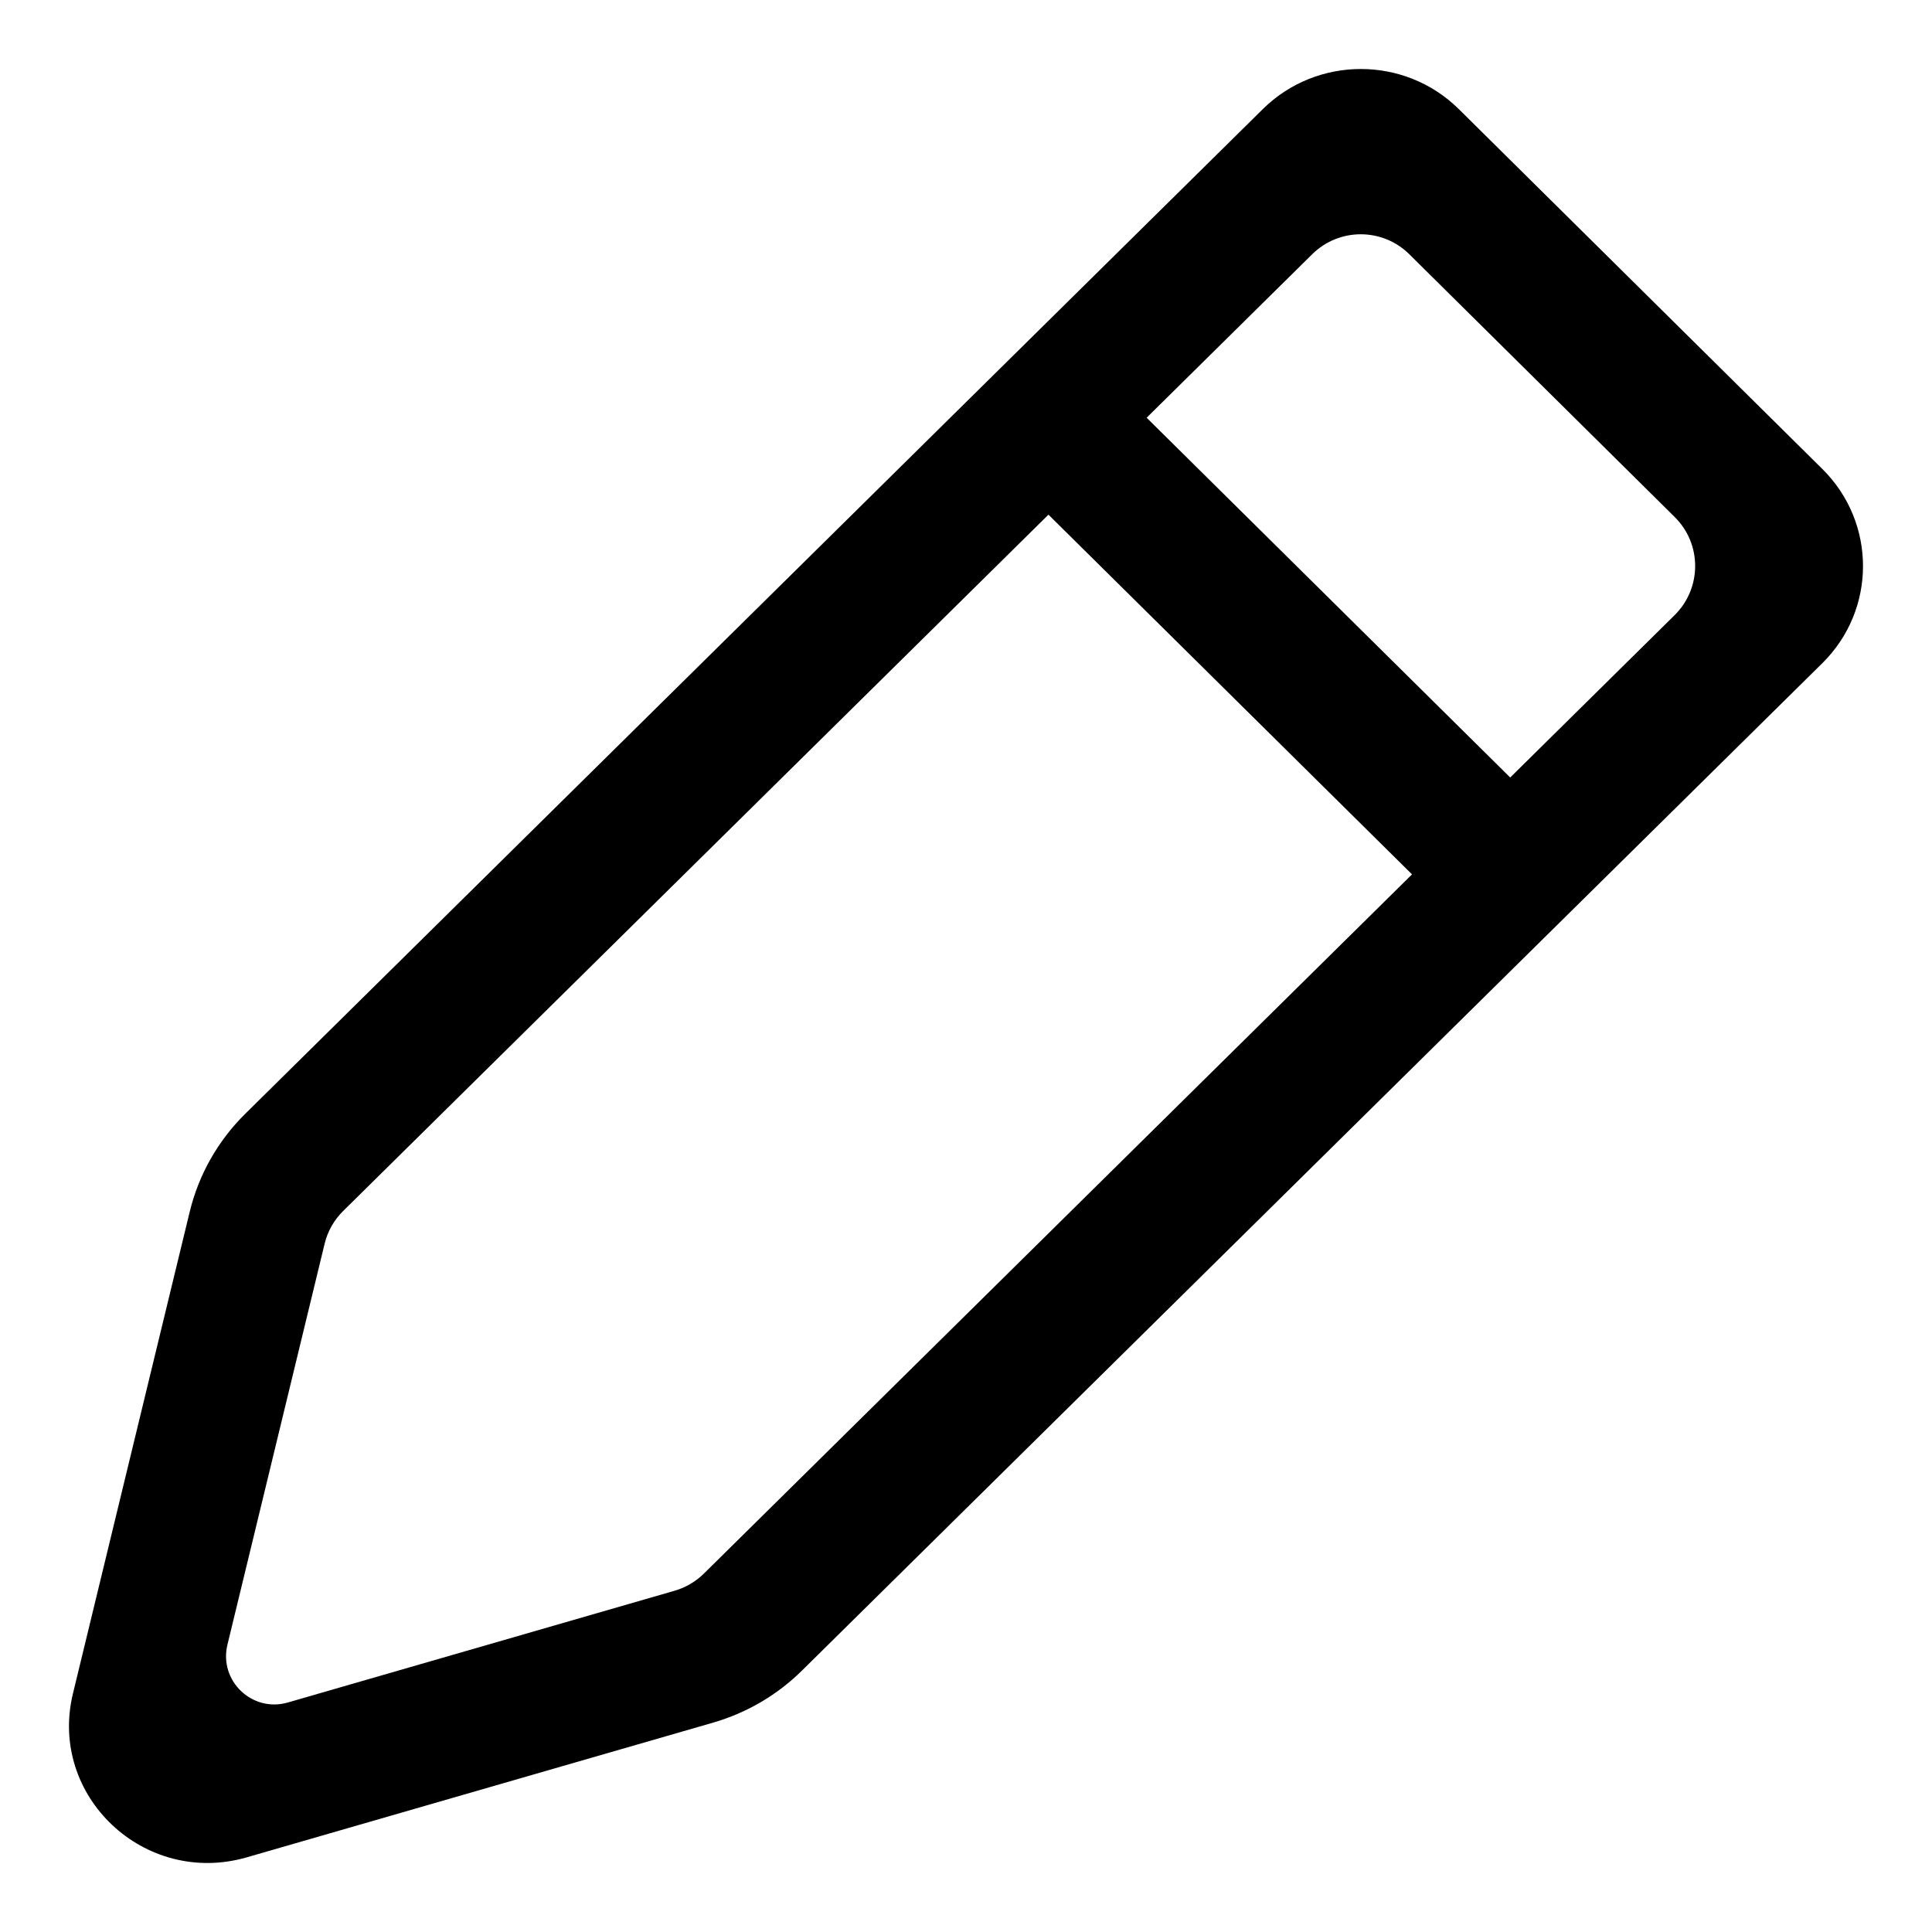
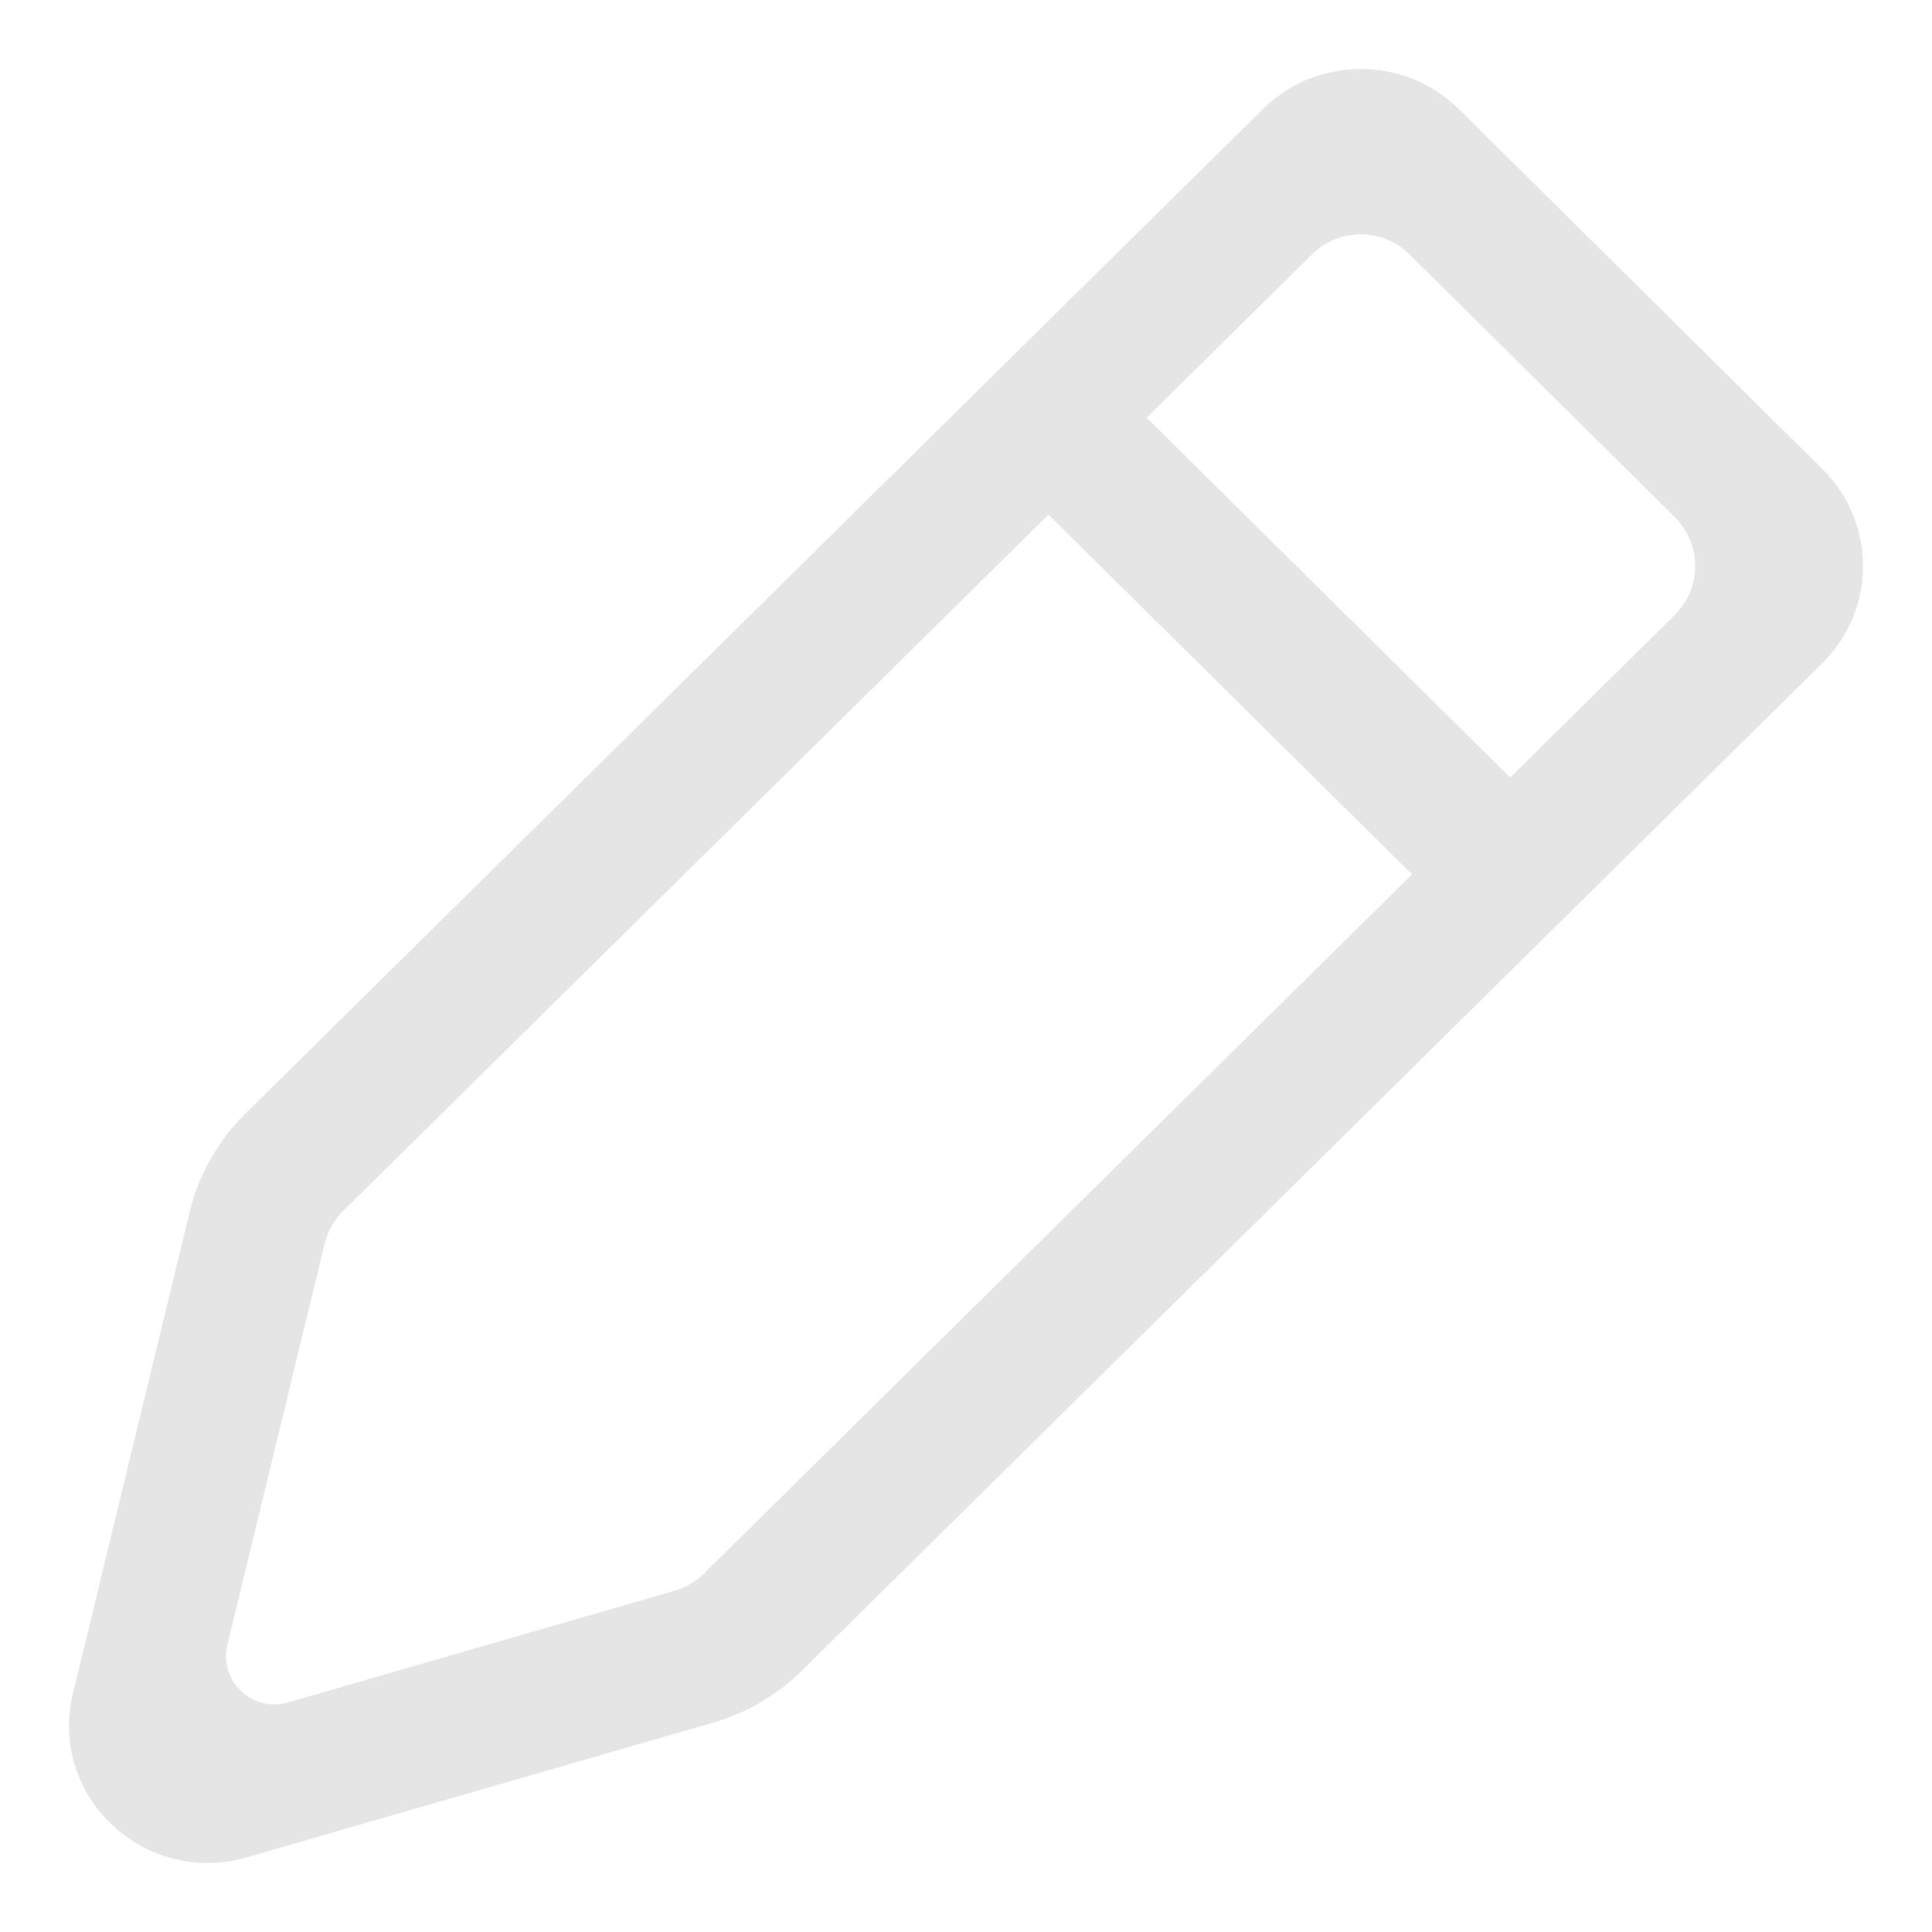
- <svg xmlns="http://www.w3.org/2000/svg" width="800px" height="800px" viewBox="0 0 28 28" fill="none">
-   <path clip-rule="evenodd" d="M26.41 9.612C27.196 8.836 27.197 7.576 26.412 6.798L21.144 1.583C20.36 0.806 19.087 0.806 18.302 1.581L3.552 16.144C3.158 16.534 2.88 17.024 2.75 17.56L1.057 24.545C0.697 26.03 2.094 27.346 3.576 26.918L10.337 24.965C10.822 24.824 11.264 24.566 11.622 24.212L26.41 9.612ZM20.464 12.672L10.202 22.805C10.083 22.922 9.935 23.009 9.774 23.055L4.171 24.674C3.654 24.823 3.17 24.359 3.296 23.837L4.705 18.024C4.748 17.845 4.841 17.682 4.972 17.552L15.195 7.459L20.464 12.672ZM21.887 11.268L16.618 6.054L19.018 3.684C19.408 3.299 20.035 3.299 20.425 3.685L24.271 7.493C24.667 7.884 24.666 8.524 24.27 8.915L21.887 11.268Z" fill="#000000" fill-rule="evenodd" />
+ <svg xmlns="http://www.w3.org/2000/svg" width="800px" height="800px" viewBox="0 0 28 28" fill="none" transform="rotate(0) scale(1, 1)">
+   <path clip-rule="evenodd" d="M26.41 9.612C27.196 8.836 27.197 7.576 26.412 6.798L21.144 1.583C20.36 0.806 19.087 0.806 18.302 1.581L3.552 16.144C3.158 16.534 2.88 17.024 2.75 17.56L1.057 24.545C0.697 26.03 2.094 27.346 3.576 26.918L10.337 24.965C10.822 24.824 11.264 24.566 11.622 24.212L26.41 9.612ZM20.464 12.672L10.202 22.805C10.083 22.922 9.935 23.009 9.774 23.055L4.171 24.674C3.654 24.823 3.17 24.359 3.296 23.837L4.705 18.024C4.748 17.845 4.841 17.682 4.972 17.552L15.195 7.459L20.464 12.672ZM21.887 11.268L16.618 6.054L19.018 3.684C19.408 3.299 20.035 3.299 20.425 3.685L24.271 7.493C24.667 7.884 24.666 8.524 24.27 8.915L21.887 11.268Z" fill="#e5e5e5" fill-rule="evenodd" />
</svg>
